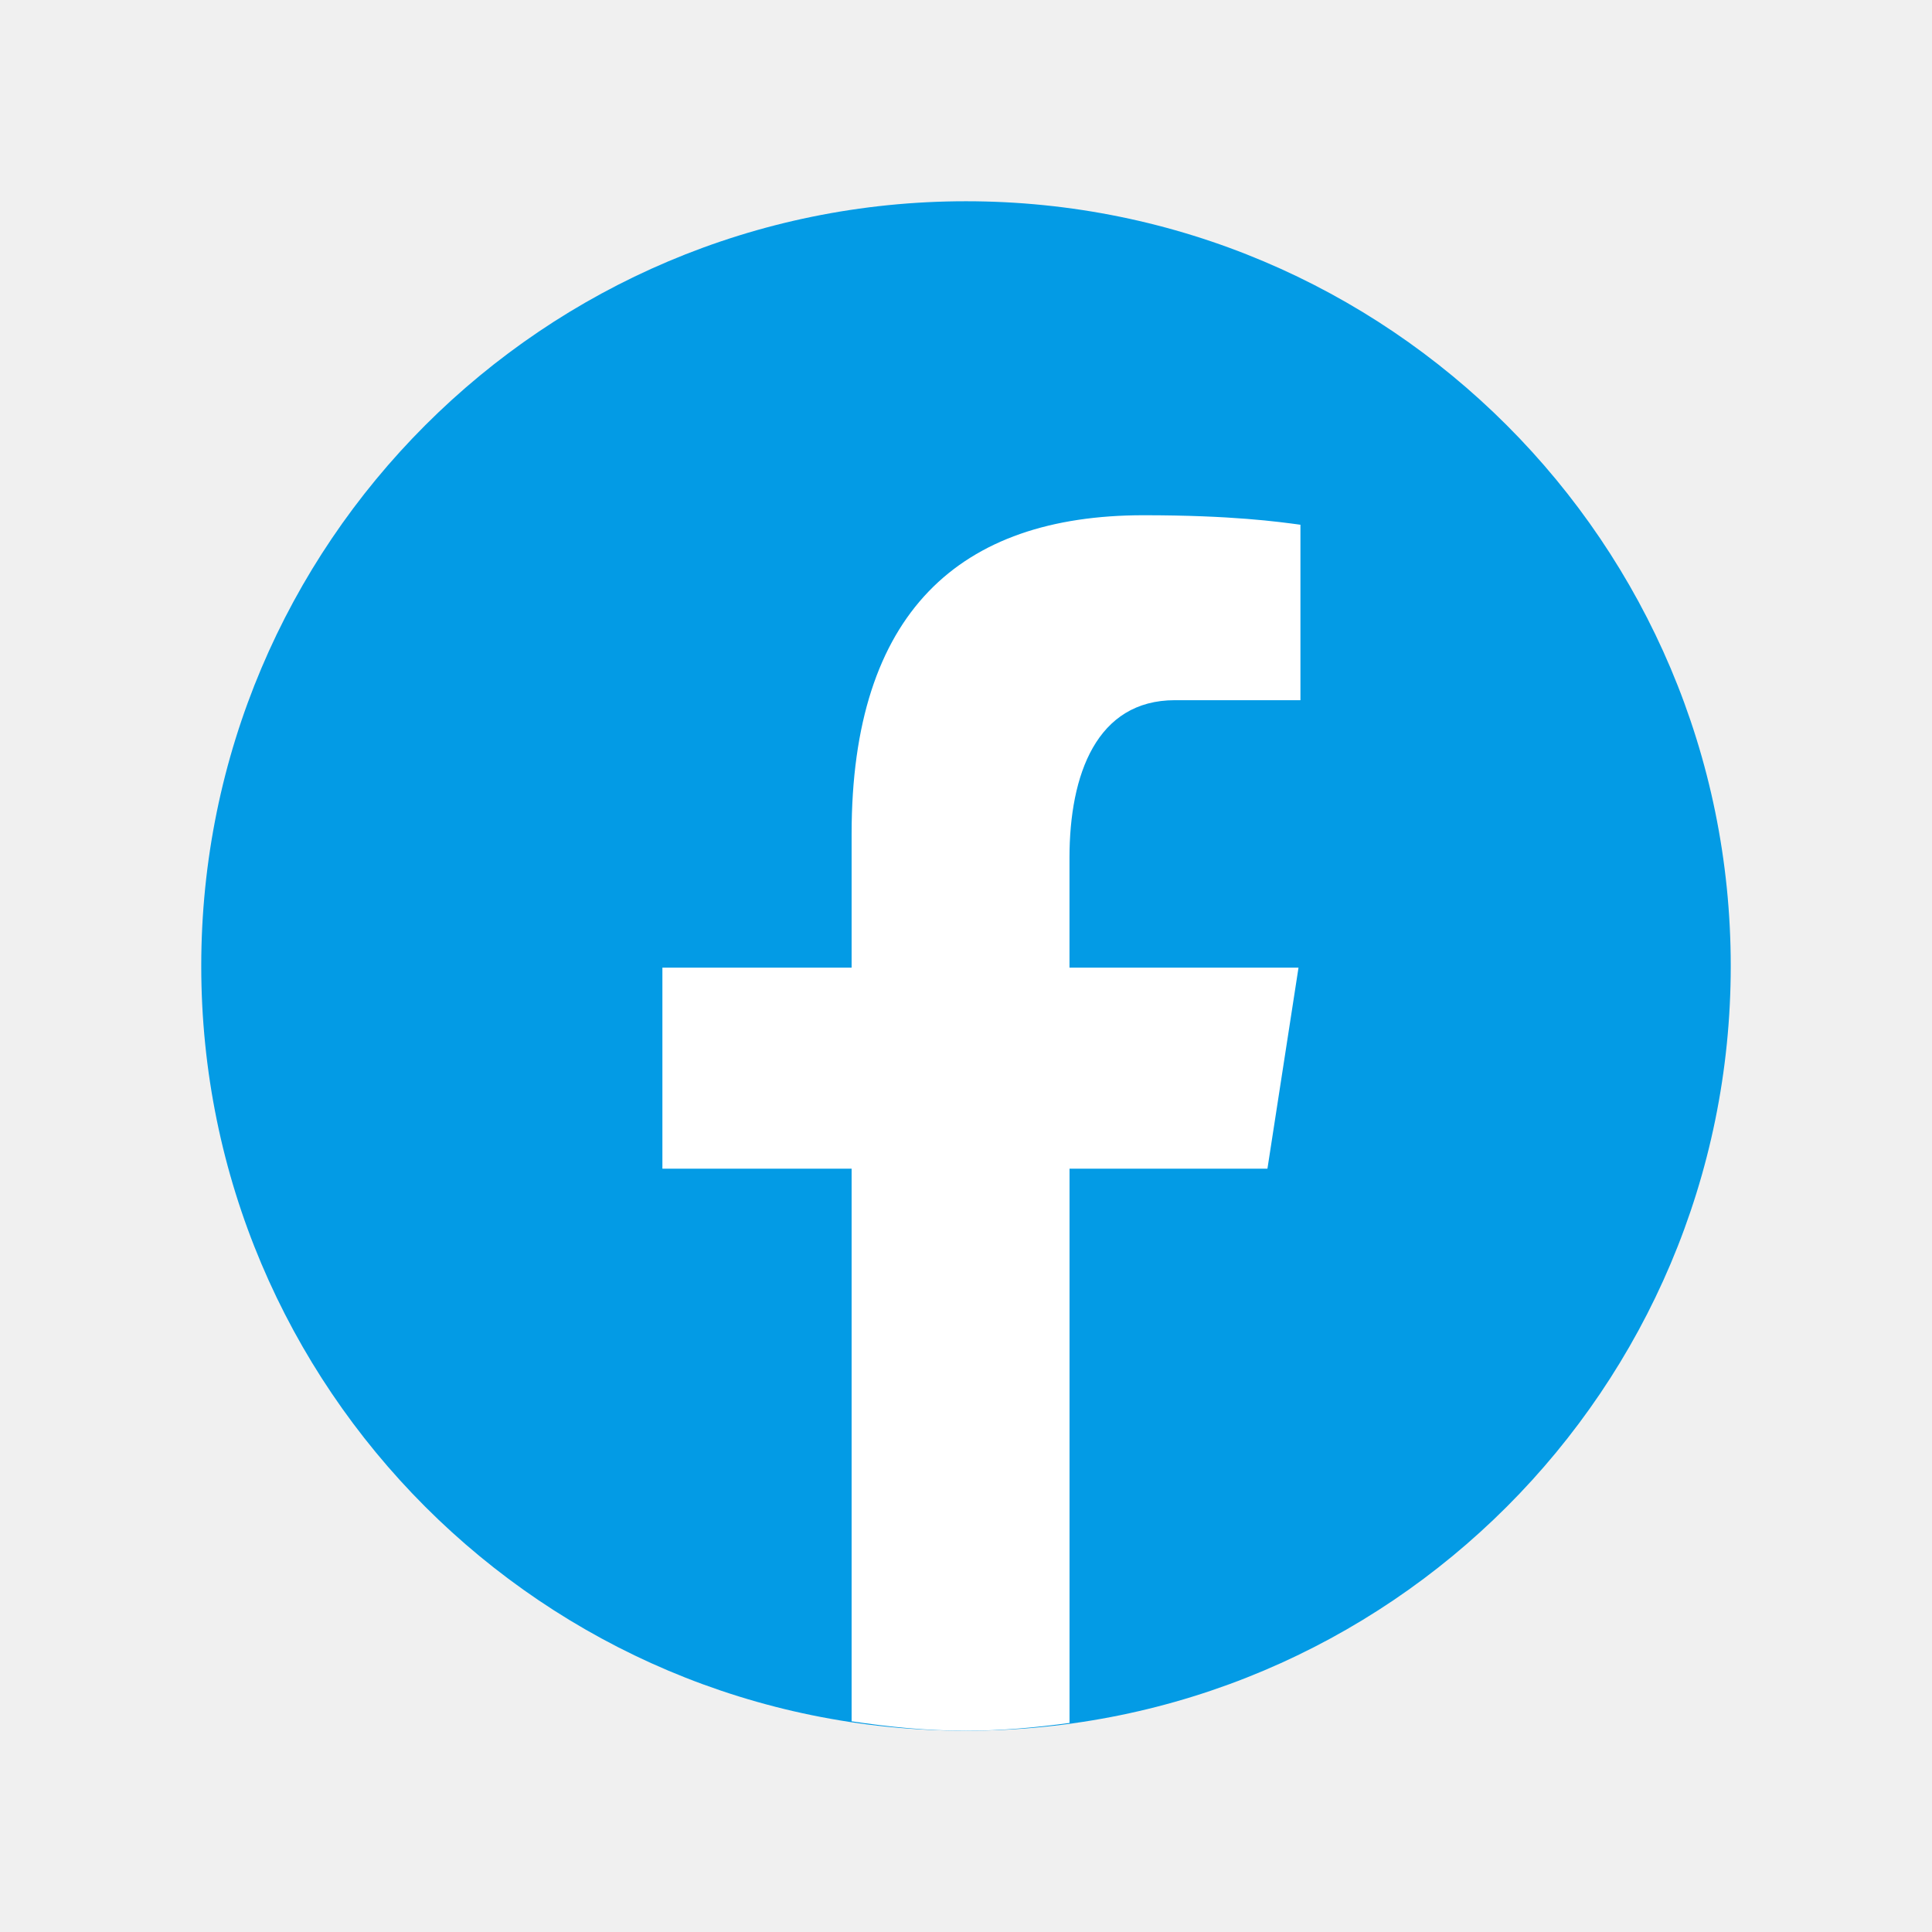
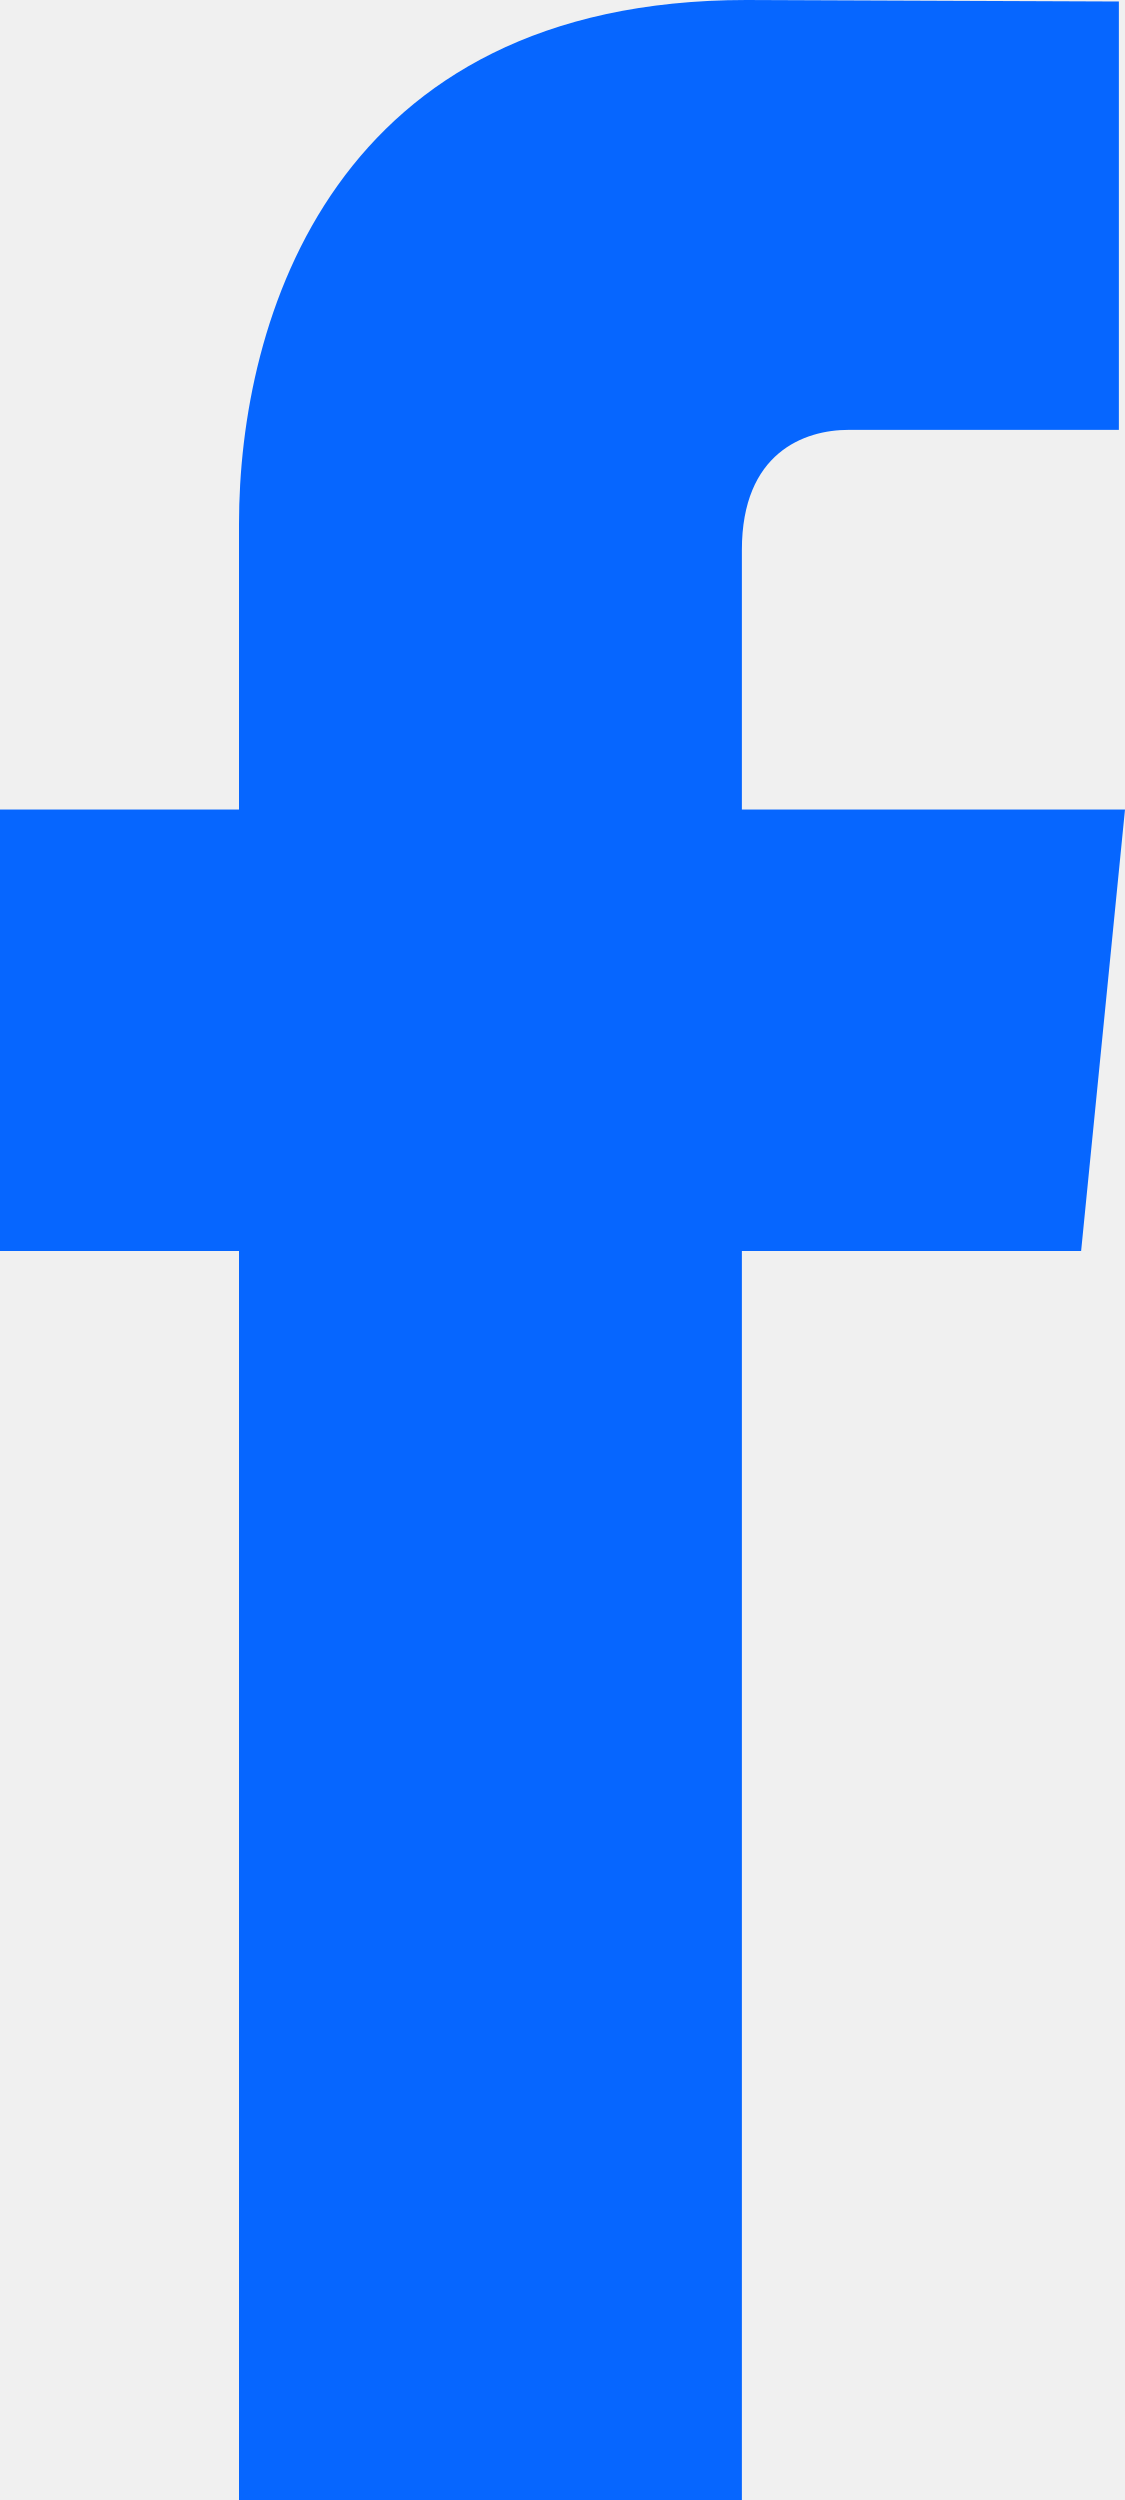
- <svg xmlns="http://www.w3.org/2000/svg" viewBox="0 0 48 48" width="48px" height="48px">
-   <path fill="#039be5" d="M24 5A19 19 0 1 0 24 43A19 19 0 1 0 24 5Z" />
-   <path fill="#fff" d="M26.572,29.036h4.917l0.772-4.995h-5.69v-2.73c0-2.075,0.678-3.915,2.619-3.915h3.119v-4.359c-0.548-0.074-1.707-0.236-3.897-0.236c-4.573,0-7.254,2.415-7.254,7.917v3.323h-4.701v4.995h4.701v13.729C22.089,42.905,23.032,43,24,43c0.875,0,1.729-0.08,2.572-0.194V29.036z" />
+ <svg xmlns="http://www.w3.org/2000/svg" width="9" height="20" viewBox="0 0 9 20" fill="none">
+   <path d="M9 6.476H5.935V4.4C5.935 3.621 6.435 3.439 6.788 3.439C7.139 3.439 8.951 3.439 8.951 3.439V0.012L5.972 0C2.665 0 1.912 2.556 1.912 4.192V6.476H0V10.008H1.912C1.912 14.539 1.912 20 1.912 20H5.935C5.935 20 5.935 14.486 5.935 10.008H8.649L9 6.476Z" fill="#0666FF" />
</svg>
